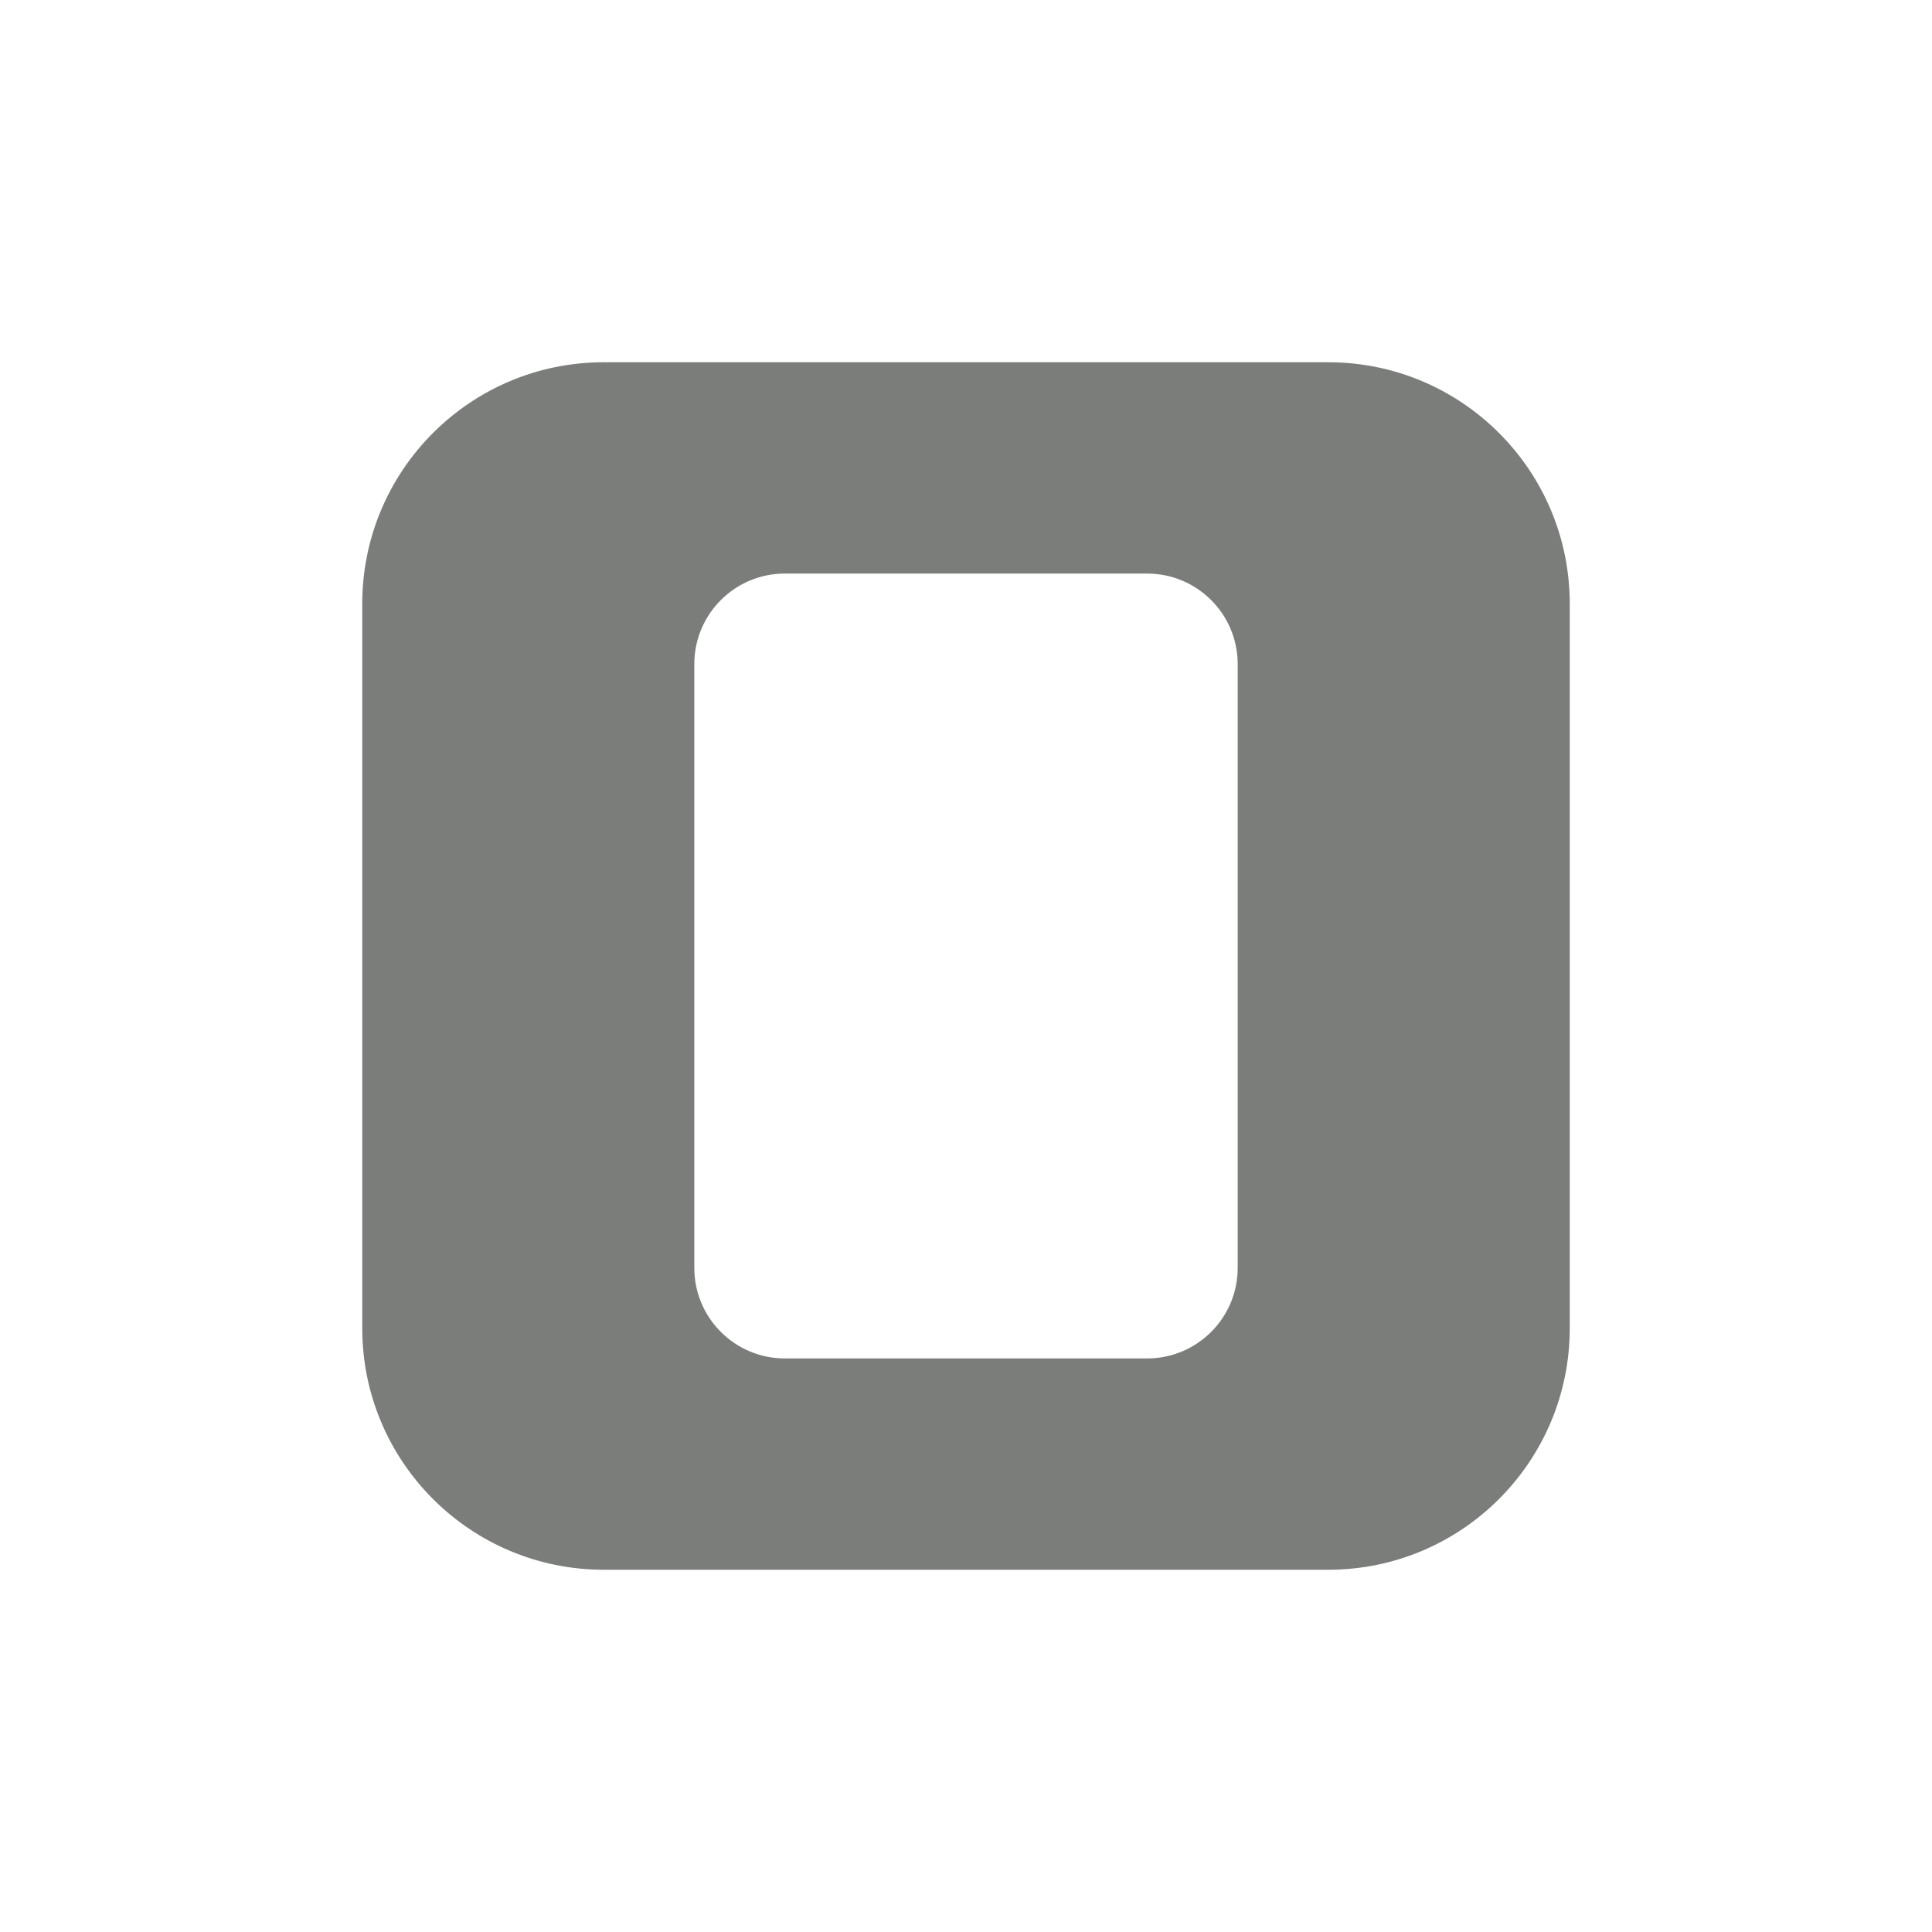
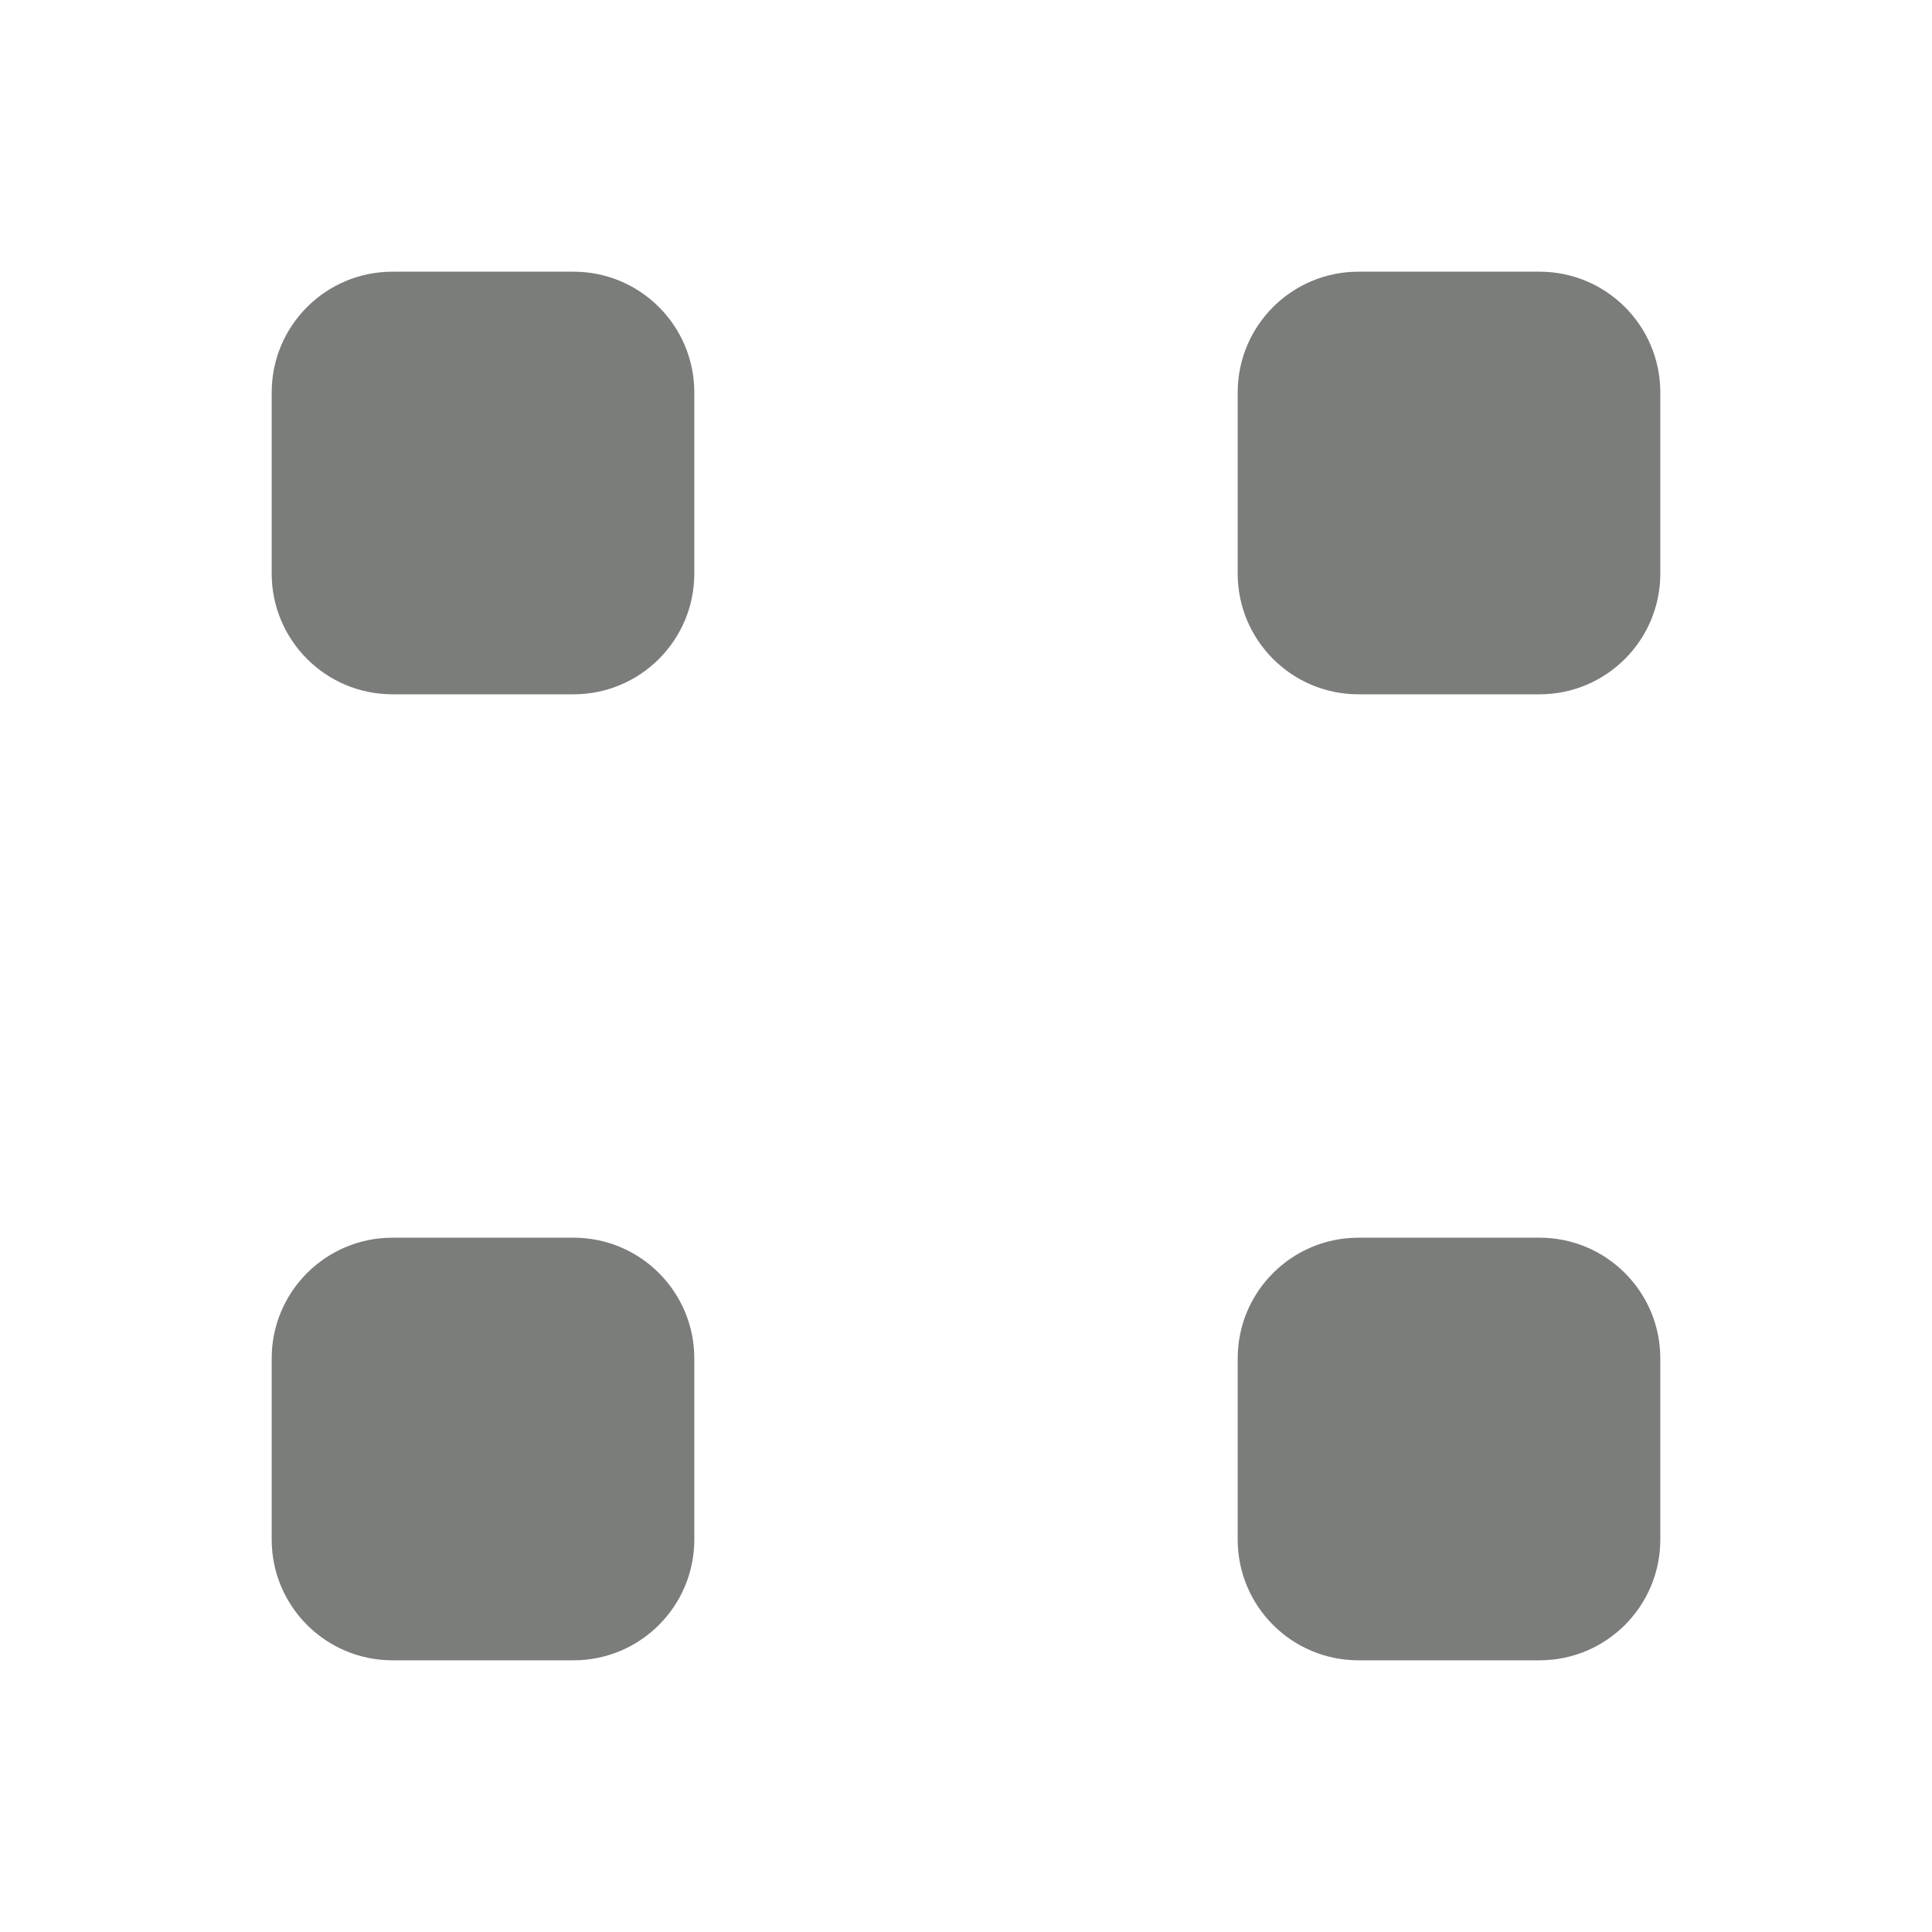
<svg xmlns="http://www.w3.org/2000/svg" width="128" height="128" viewBox="0 0 128 128">
-   <path fill="#7B7D7B" fill-rule="evenodd" d="M40.000 24.000 H88.000 A16.000 16.000 0 0 1 104.000 40.000 V88.000 A16.000 16.000 0 0 1 88.000 104.000 H40.000 A16.000 16.000 0 0 1 24.000 88.000 V40.000 A16.000 16.000 0 0 1 40.000 24.000 Z            M46.000 44.000 V84.000 A6.000 6.000 0 0 0 52.000 90.000 H76.000 A6.000 6.000 0 0 0 82.000 84.000 V44.000 A6.000 6.000 0 0 0 76.000 38.000 H52.000 A6.000 6.000 0 0 0 46.000 44.000 Z" />
+   <path fill="#7B7D7B" fill-rule="nonzero" d="M26 18 H38 A8 8 0 0 1 46 26 V38 A8 8 0 0 1 38 46 H26 A8 8 0 0 1 18 38 V26 A8 8 0 0 1 26 18 Z            M90 18 H102 A8 8 0 0 1 110 26 V38 A8 8 0 0 1 102 46 H90 A8 8 0 0 1 82 38 V26 A8 8 0 0 1 90 18 Z            M26 82 H38 A8 8 0 0 1 46 90 V102 A8 8 0 0 1 38 110 H26 A8 8 0 0 1 18 102 V90 A8 8 0 0 1 26 82 Z            M90 82 H102 A8 8 0 0 1 110 90 V102 A8 8 0 0 1 102 110 H90 A8 8 0 0 1 82 102 V90 A8 8 0 0 1 90 82 Z" />
</svg>
